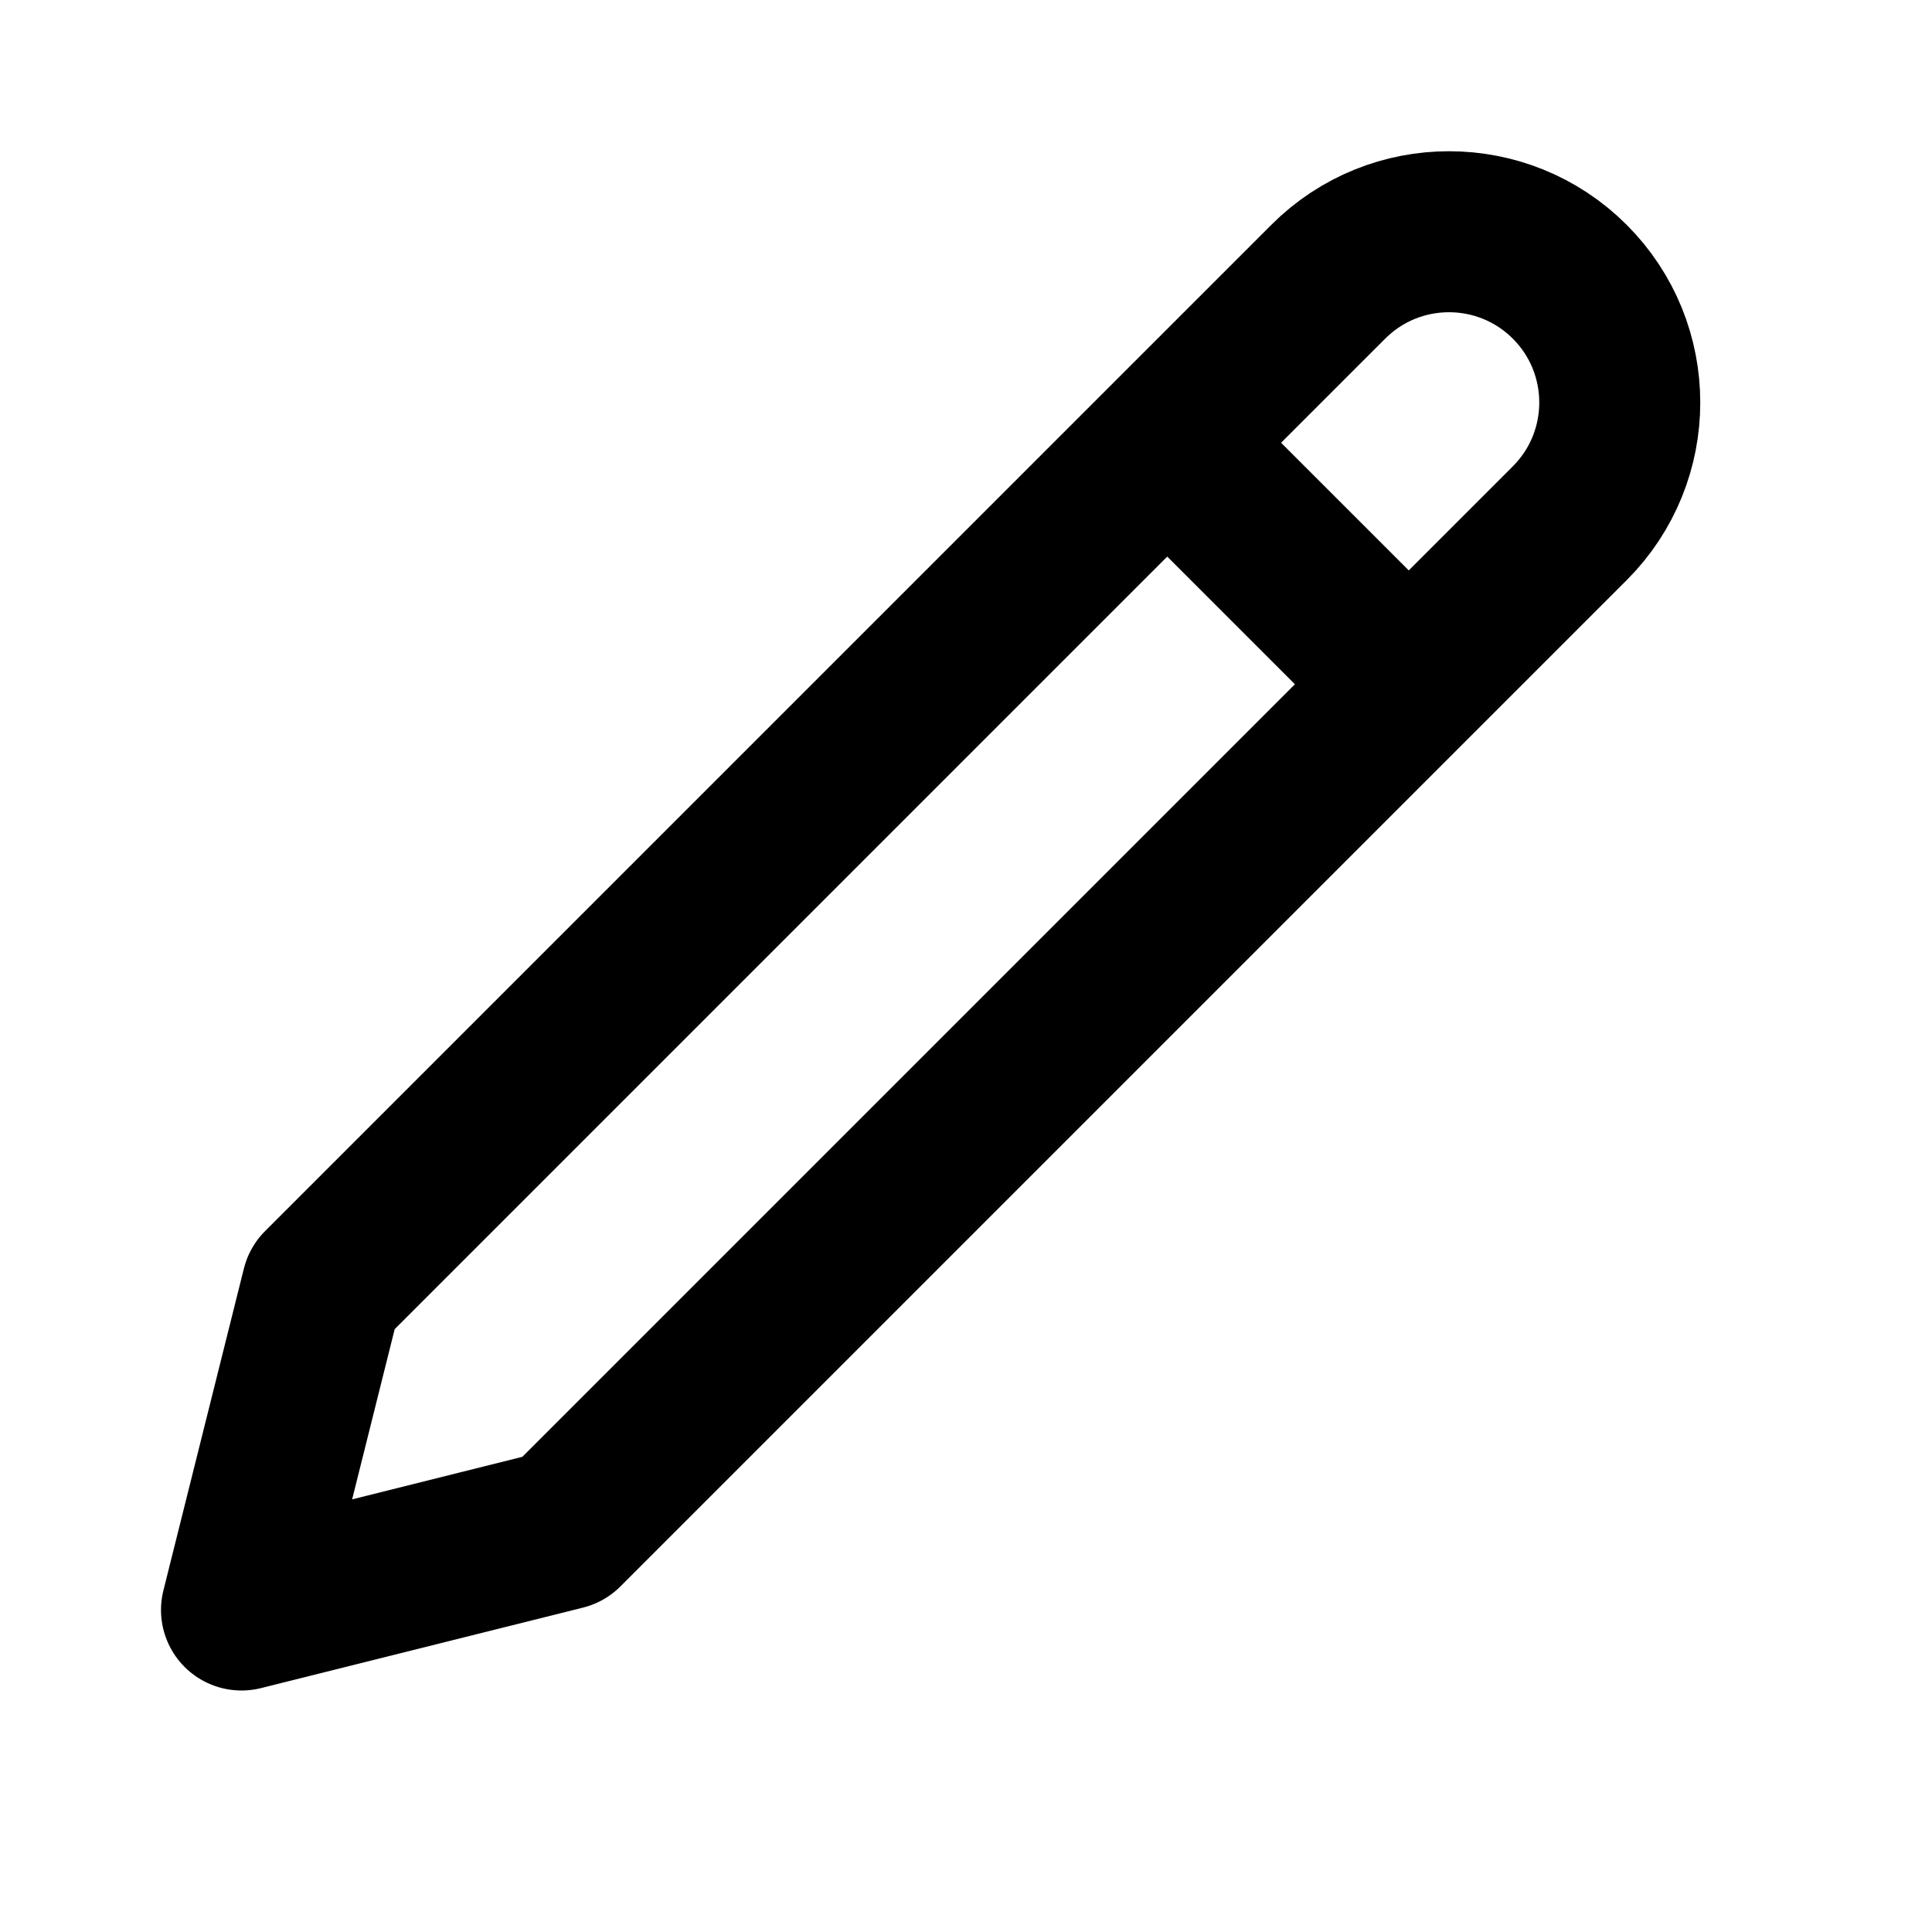
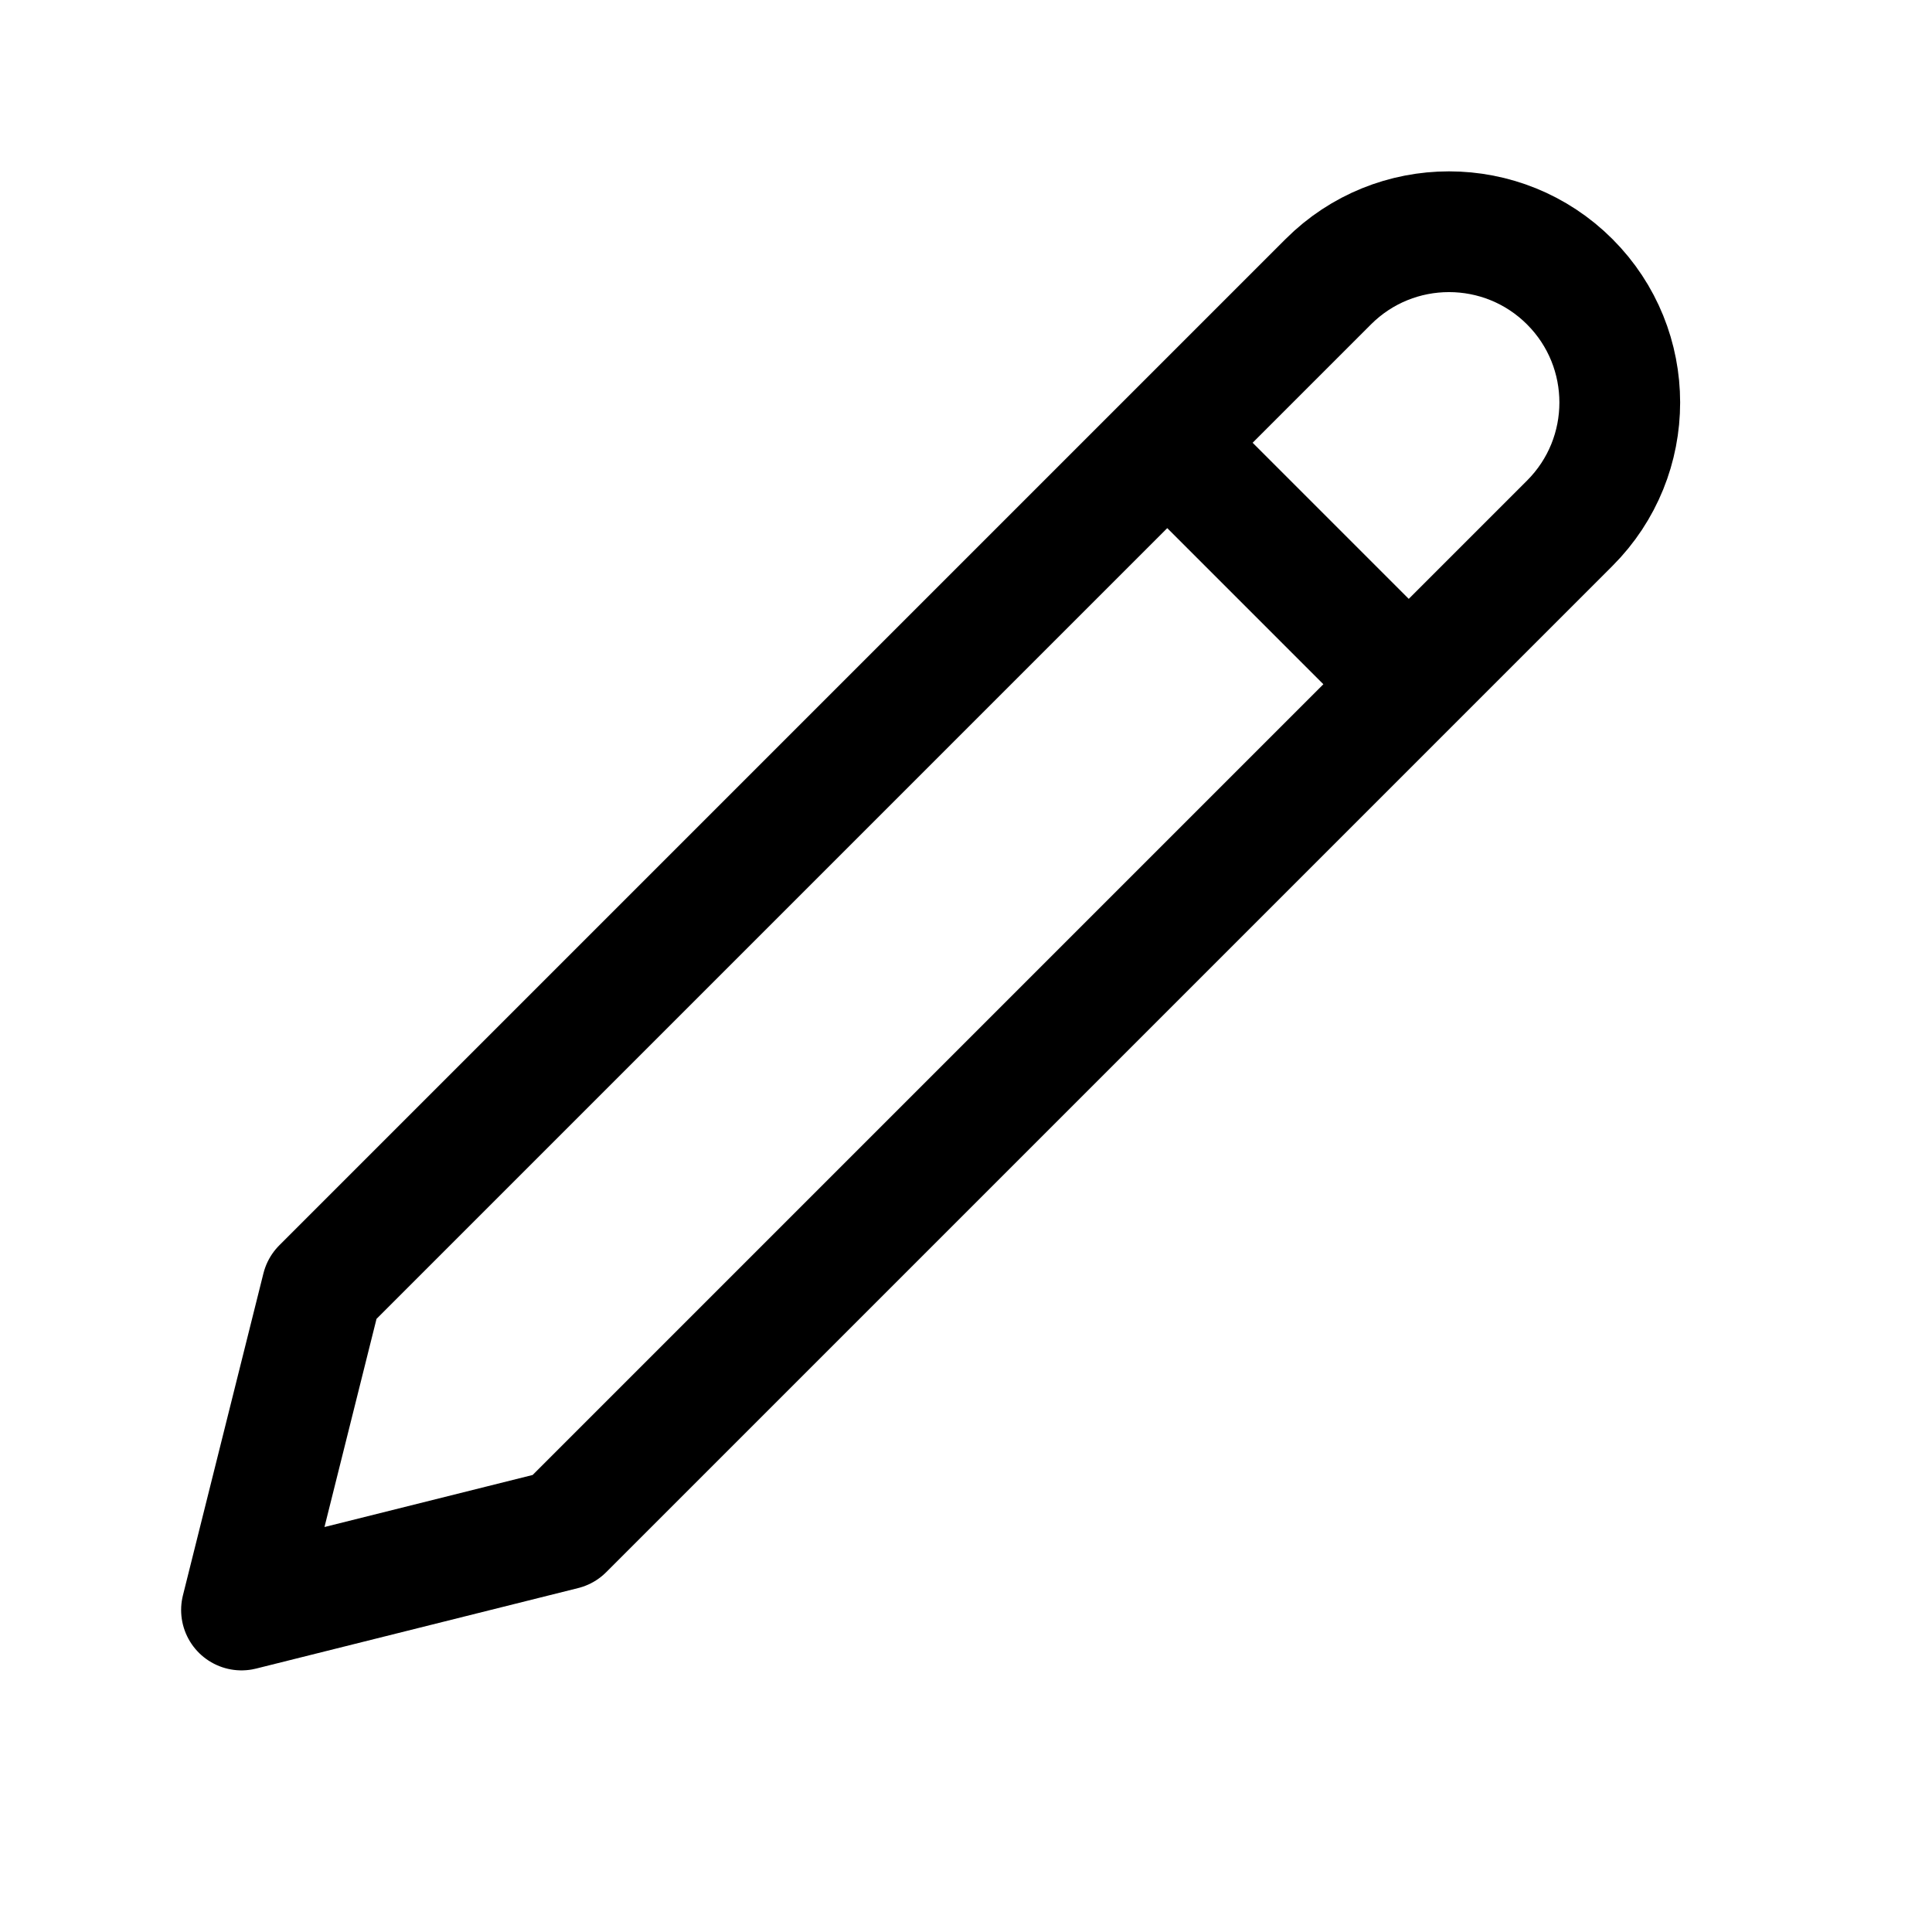
<svg xmlns="http://www.w3.org/2000/svg" viewBox="0 0 24 24">
-   <path fill="none" stroke="#000" stroke-width="2" stroke-linecap="round" stroke-linejoin="round" d="M16.5 3.5a2.12 2.12 0 0 1 3 3L7 19l-4 1 1-4zM14.5 5.5l3 3" />
+   <path fill="none" stroke="#000" stroke-width="1.5" stroke-linecap="round" stroke-linejoin="round" d="M16.5 3.5a2.12 2.12 0 0 1 3 3L7 19l-4 1 1-4zM14.5 5.5l3 3" />
</svg>
